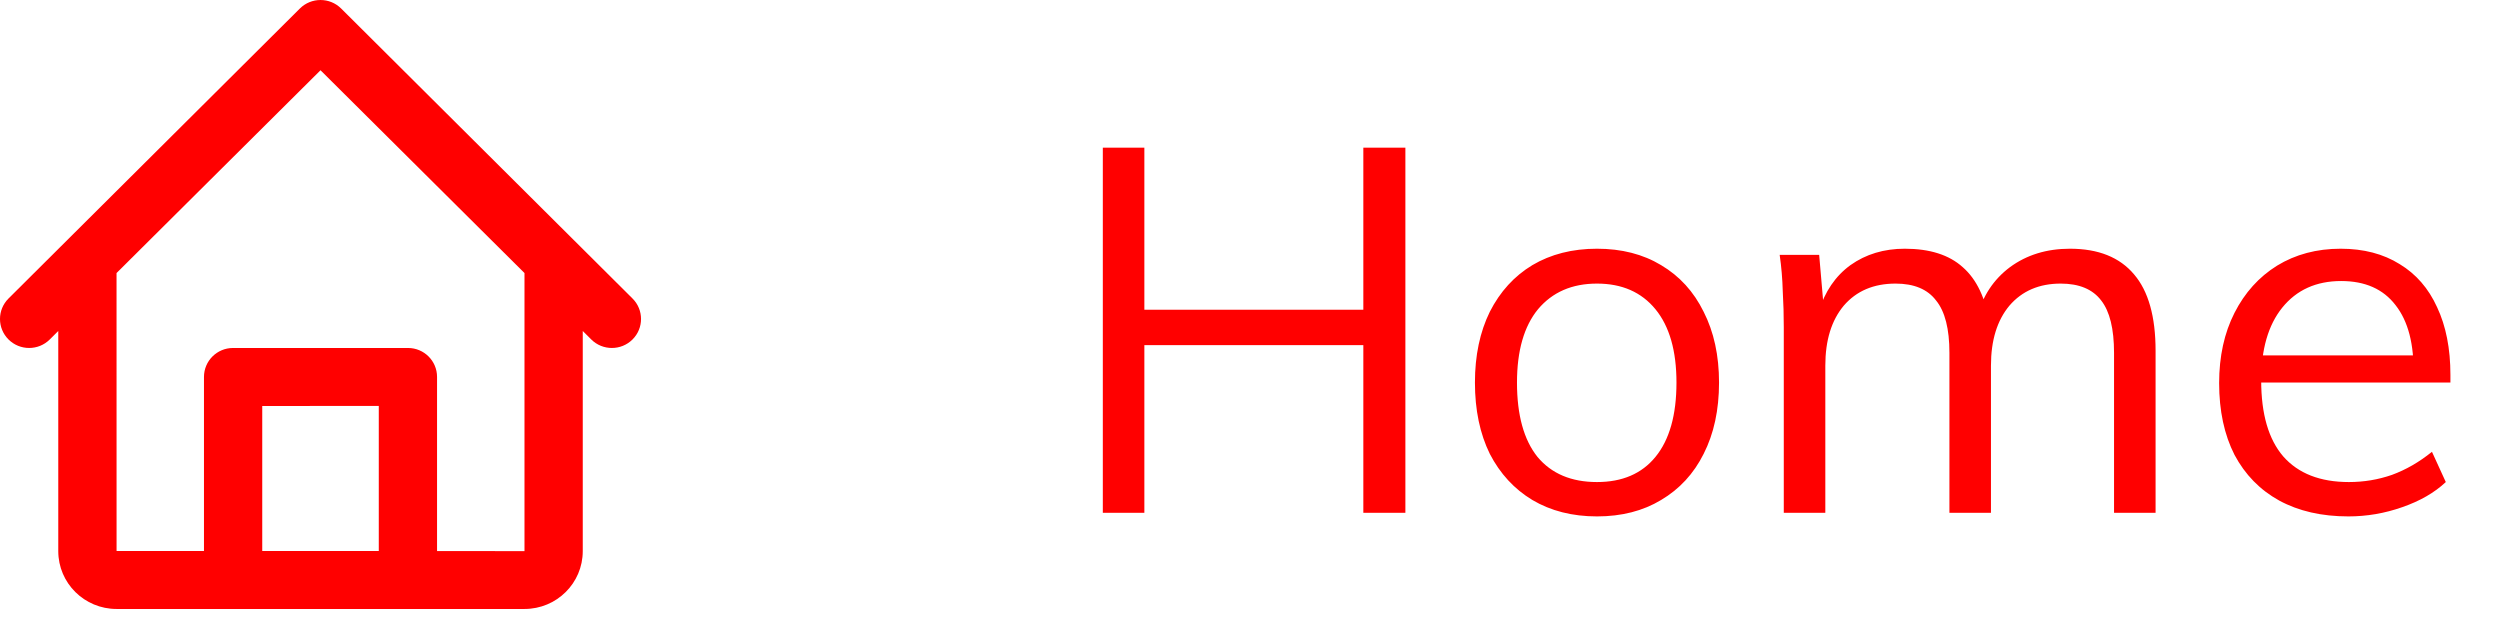
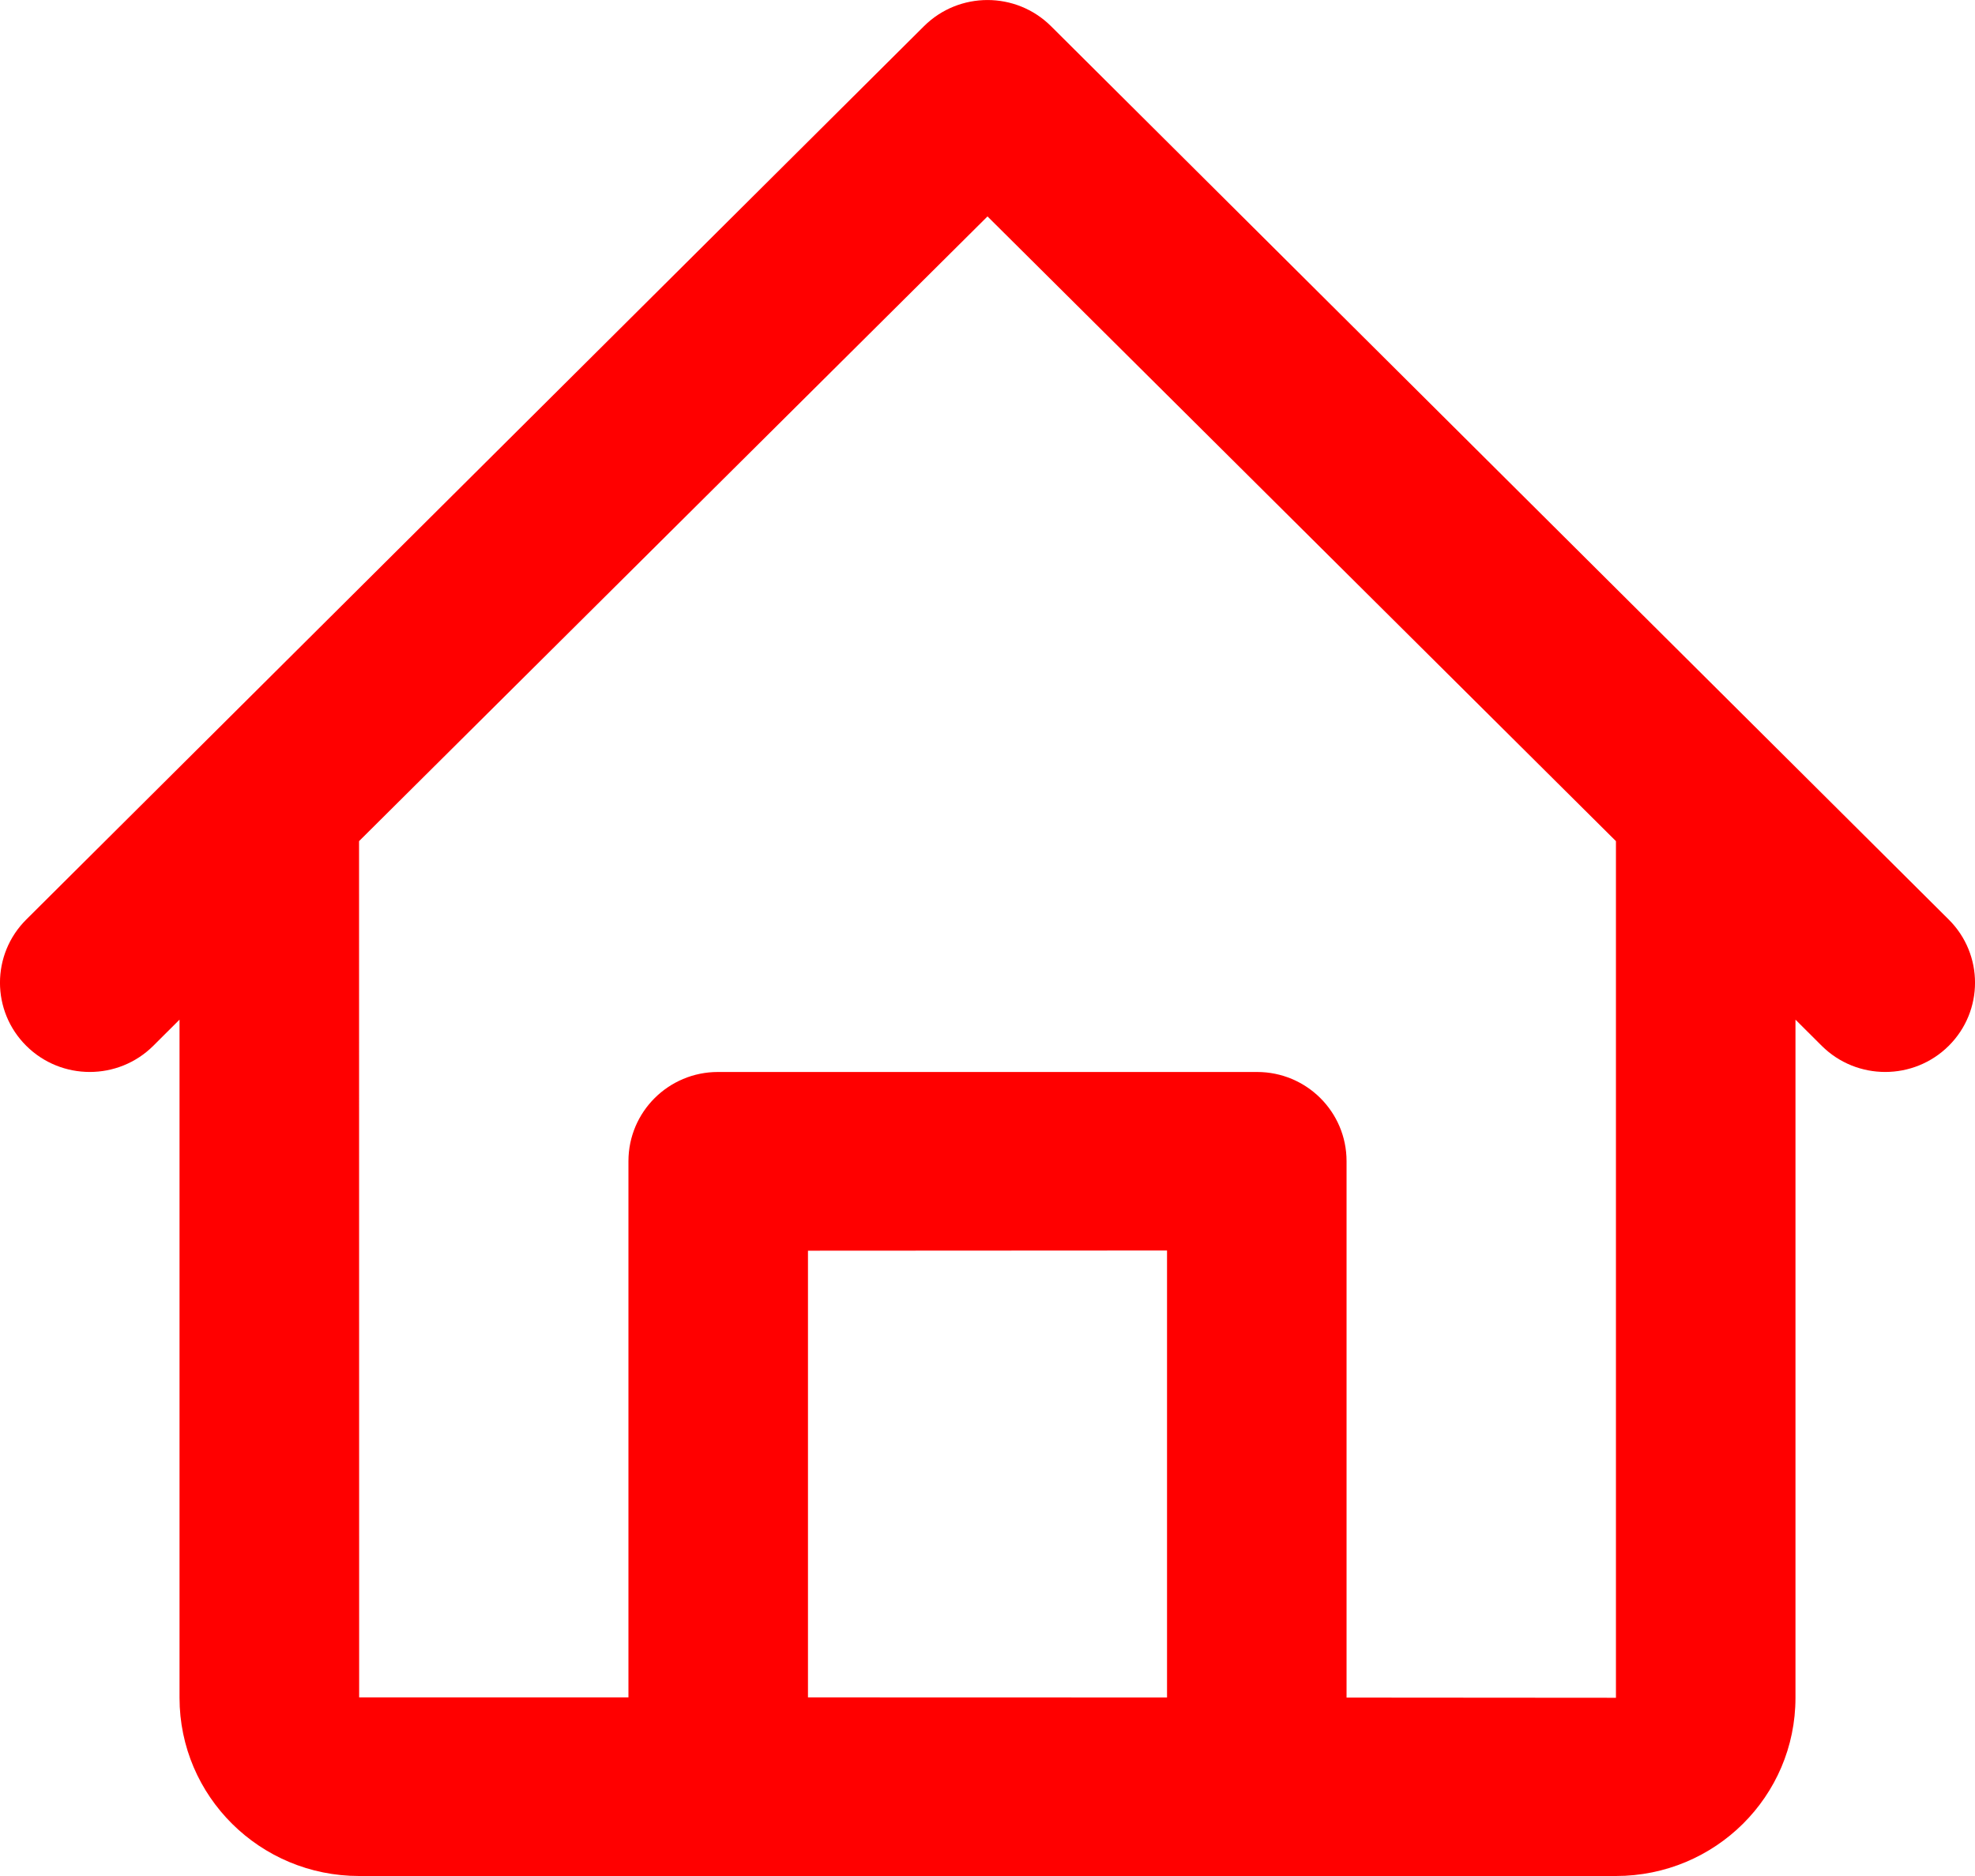
- <svg xmlns="http://www.w3.org/2000/svg" width="78" height="20" viewBox="0 0 78 20" fill="none">
-   <path d="M42.536 16V4.608H43.848V16H42.536ZM34.408 16V4.608H35.704V16H34.408ZM35.016 10.768V9.664H43.272V10.768H35.016ZM49.826 16.112C49.058 16.112 48.386 15.941 47.81 15.6C47.245 15.259 46.802 14.779 46.482 14.16C46.173 13.531 46.018 12.789 46.018 11.936C46.018 11.093 46.173 10.357 46.482 9.728C46.802 9.099 47.245 8.613 47.81 8.272C48.386 7.931 49.058 7.76 49.826 7.76C50.594 7.76 51.261 7.931 51.826 8.272C52.402 8.613 52.845 9.099 53.154 9.728C53.474 10.357 53.634 11.093 53.634 11.936C53.634 12.789 53.474 13.531 53.154 14.16C52.845 14.779 52.402 15.259 51.826 15.6C51.261 15.941 50.594 16.112 49.826 16.112ZM49.826 15.04C50.615 15.04 51.223 14.779 51.65 14.256C52.087 13.723 52.306 12.949 52.306 11.936C52.306 10.944 52.087 10.181 51.65 9.648C51.213 9.115 50.605 8.848 49.826 8.848C49.047 8.848 48.434 9.115 47.986 9.648C47.549 10.181 47.33 10.944 47.33 11.936C47.33 12.949 47.543 13.723 47.97 14.256C48.407 14.779 49.026 15.04 49.826 15.04ZM55.654 16V10.208C55.654 9.835 55.644 9.461 55.622 9.088C55.612 8.704 55.58 8.325 55.526 7.952H56.758L56.902 9.616L56.742 9.728C56.934 9.099 57.265 8.613 57.734 8.272C58.214 7.931 58.78 7.76 59.43 7.76C60.209 7.76 60.812 7.952 61.238 8.336C61.676 8.72 61.953 9.307 62.07 10.096L61.686 9.888C61.857 9.237 62.198 8.72 62.71 8.336C63.233 7.952 63.857 7.76 64.582 7.76C65.468 7.76 66.134 8.027 66.582 8.56C67.03 9.083 67.254 9.877 67.254 10.944V16H65.958V11.008C65.958 10.261 65.825 9.717 65.558 9.376C65.292 9.024 64.87 8.848 64.294 8.848C63.622 8.848 63.089 9.077 62.694 9.536C62.31 9.995 62.118 10.619 62.118 11.408V16H60.822V11.008C60.822 10.261 60.684 9.717 60.406 9.376C60.14 9.024 59.718 8.848 59.142 8.848C58.46 8.848 57.921 9.077 57.526 9.536C57.142 9.995 56.95 10.619 56.95 11.408V16H55.654ZM76.309 15.04C75.957 15.371 75.503 15.632 74.949 15.824C74.405 16.016 73.845 16.112 73.269 16.112C72.437 16.112 71.717 15.947 71.109 15.616C70.511 15.285 70.047 14.811 69.717 14.192C69.397 13.563 69.237 12.816 69.237 11.952C69.237 11.12 69.397 10.389 69.717 9.76C70.037 9.131 70.479 8.64 71.045 8.288C71.621 7.936 72.282 7.76 73.029 7.76C73.743 7.76 74.357 7.92 74.869 8.24C75.381 8.549 75.77 8.997 76.037 9.584C76.314 10.171 76.453 10.875 76.453 11.696V11.936H70.373V11.088H75.717L75.301 11.68C75.322 10.741 75.135 10.021 74.741 9.52C74.357 9.019 73.791 8.768 73.045 8.768C72.266 8.768 71.653 9.045 71.205 9.6C70.767 10.144 70.549 10.901 70.549 11.872C70.549 12.917 70.778 13.707 71.237 14.24C71.706 14.773 72.389 15.04 73.285 15.04C73.754 15.04 74.202 14.965 74.629 14.816C75.066 14.656 75.482 14.416 75.877 14.096L76.309 15.04Z" fill="#FF0000" />
+ <svg xmlns="http://www.w3.org/2000/svg" width="20" height="19" viewBox="0 0 20 19" fill="none">
  <path fill-rule="evenodd" clip-rule="evenodd" d="M1.552 10.592C1.197 10.945 0.621 10.945 0.266 10.592C-0.089 10.239 -0.089 9.666 0.266 9.313L9.357 0.265C9.712 -0.088 10.288 -0.088 10.643 0.265L19.734 9.313C20.089 9.666 20.089 10.239 19.734 10.592C19.379 10.945 18.803 10.945 18.448 10.592L18.182 10.327V17.195C18.182 18.193 17.369 19 16.363 19H3.637C2.633 19 1.818 18.193 1.818 17.195V10.327L1.552 10.592ZM3.637 17.191L6.364 17.191V11.76C6.364 11.261 6.77 10.857 7.27 10.857H12.73C13.231 10.857 13.636 11.261 13.636 11.76V17.193L16.364 17.195V8.519L10 2.192L3.636 8.519C3.636 10.231 3.637 17.191 3.637 17.191ZM11.818 12.665V17.192L8.182 17.191V12.667L11.818 12.665Z" fill="#FF0000" />
</svg>
